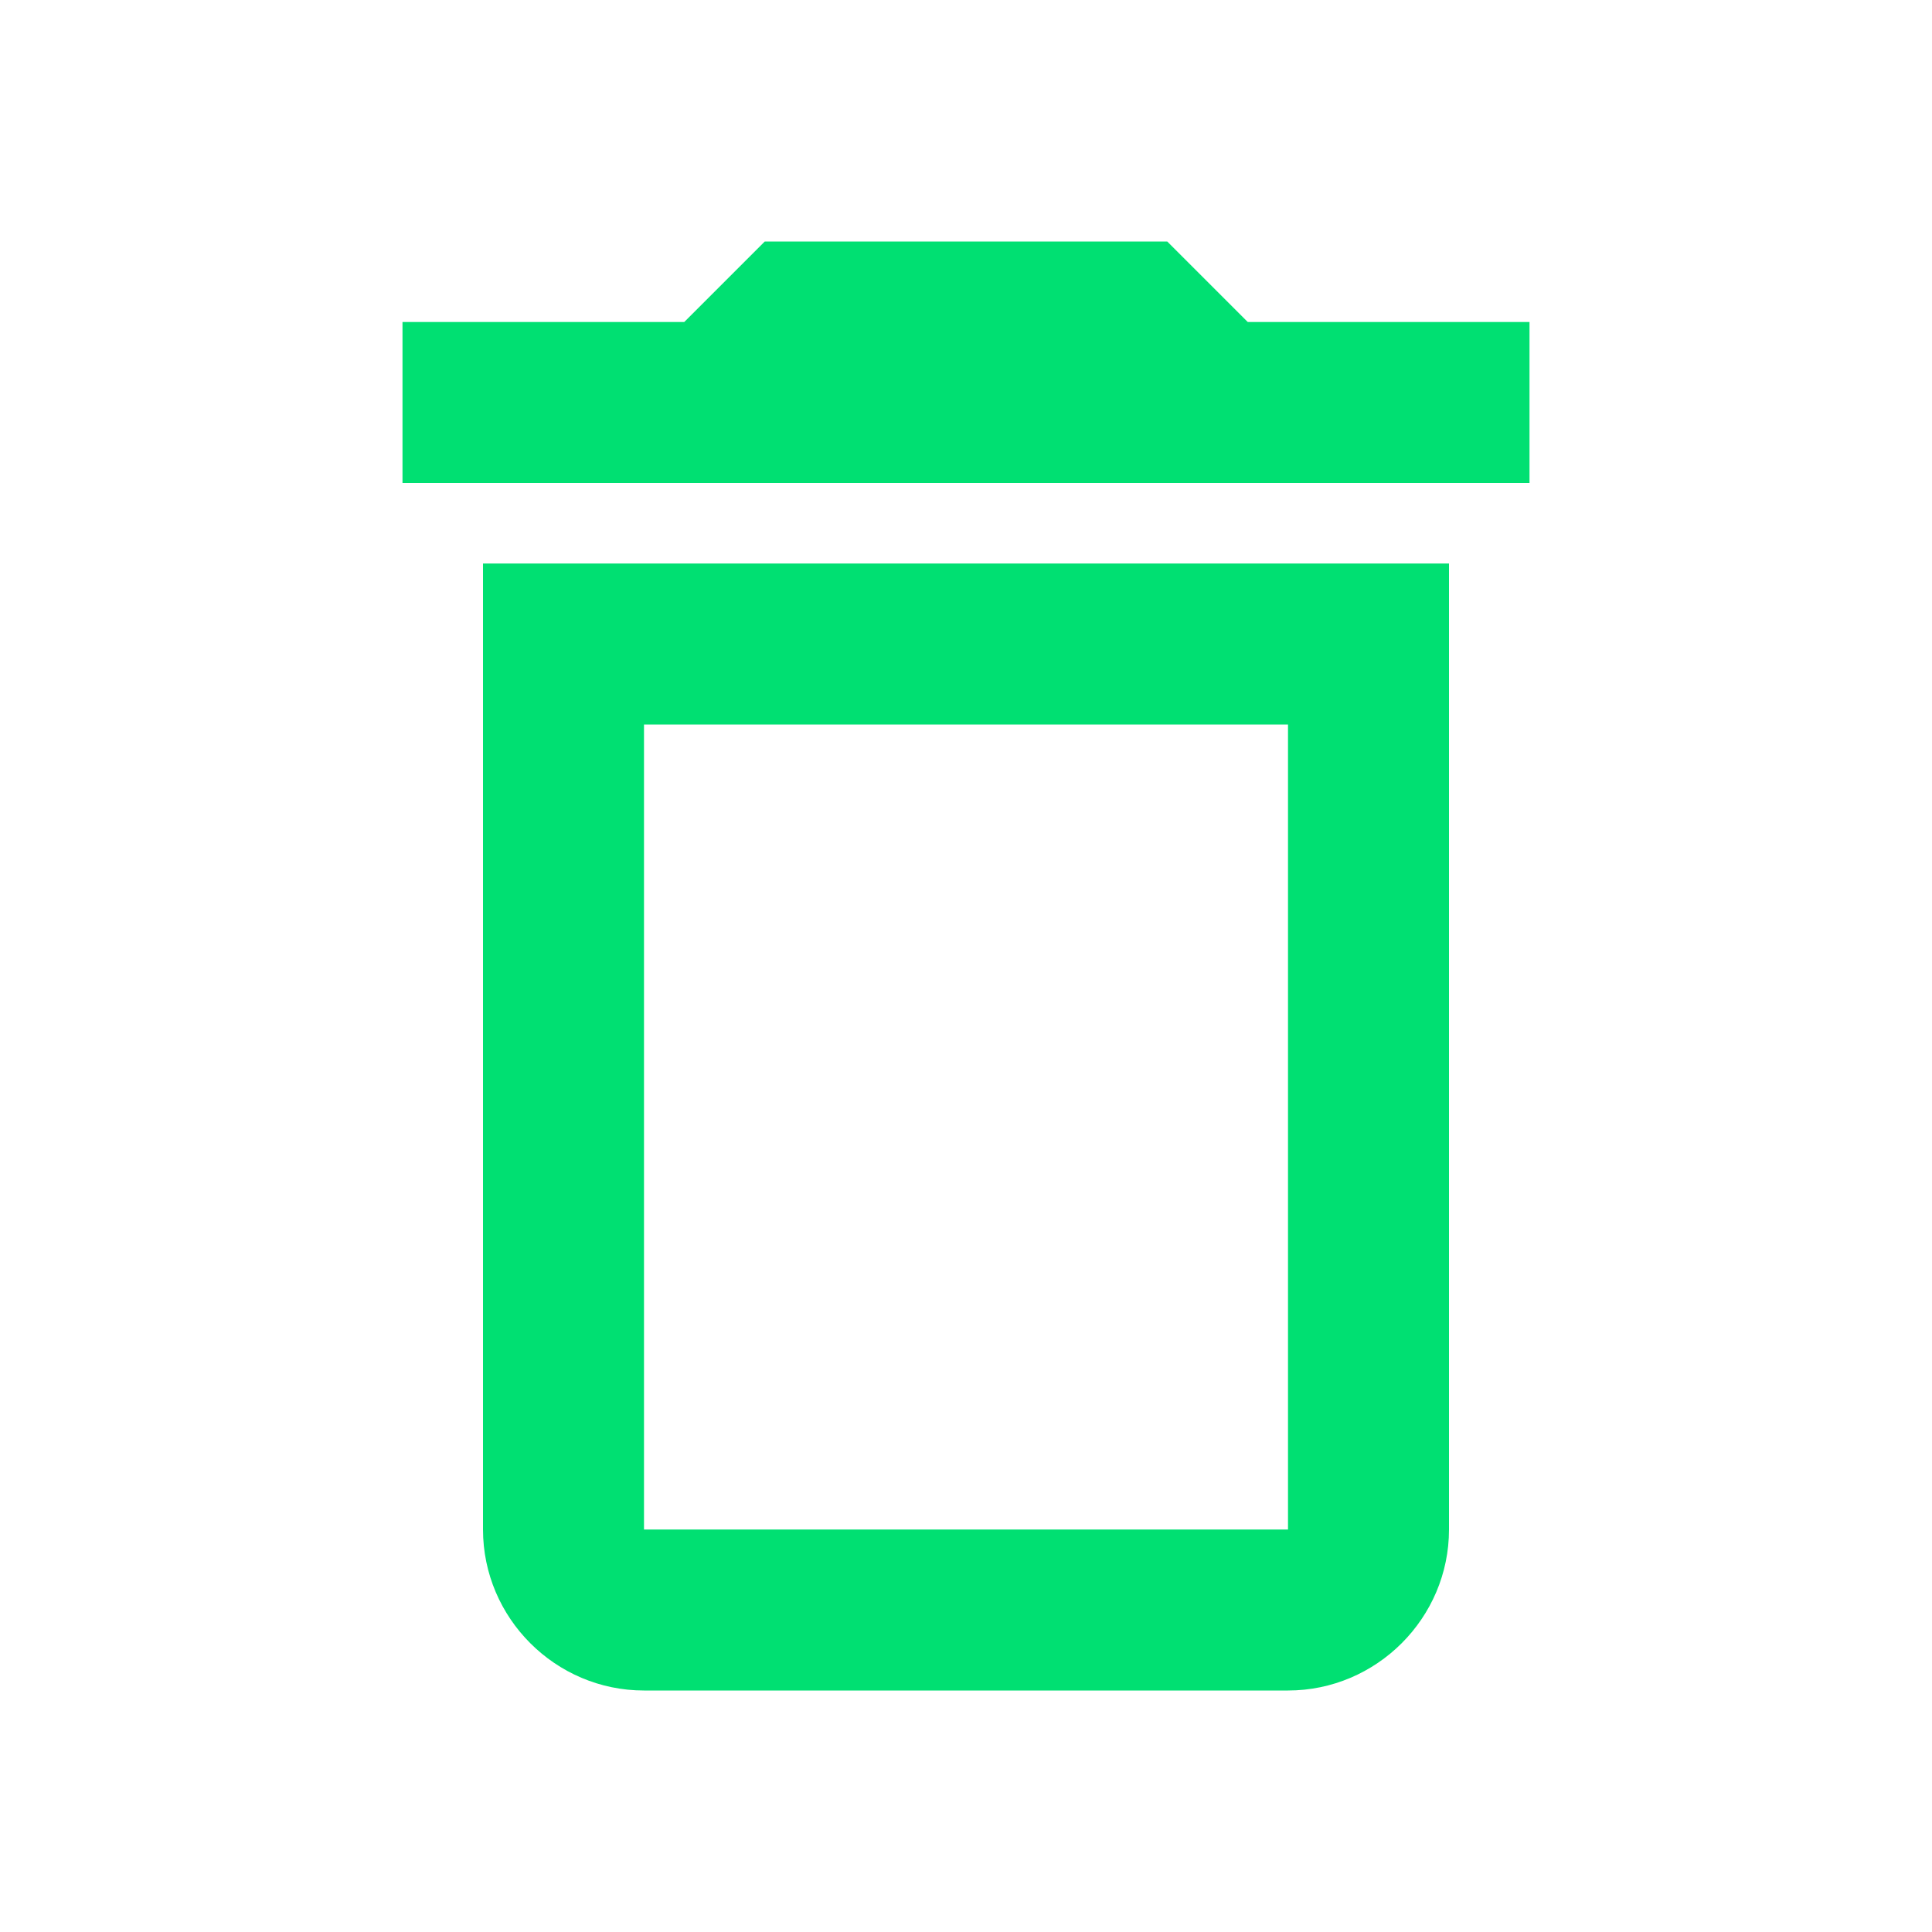
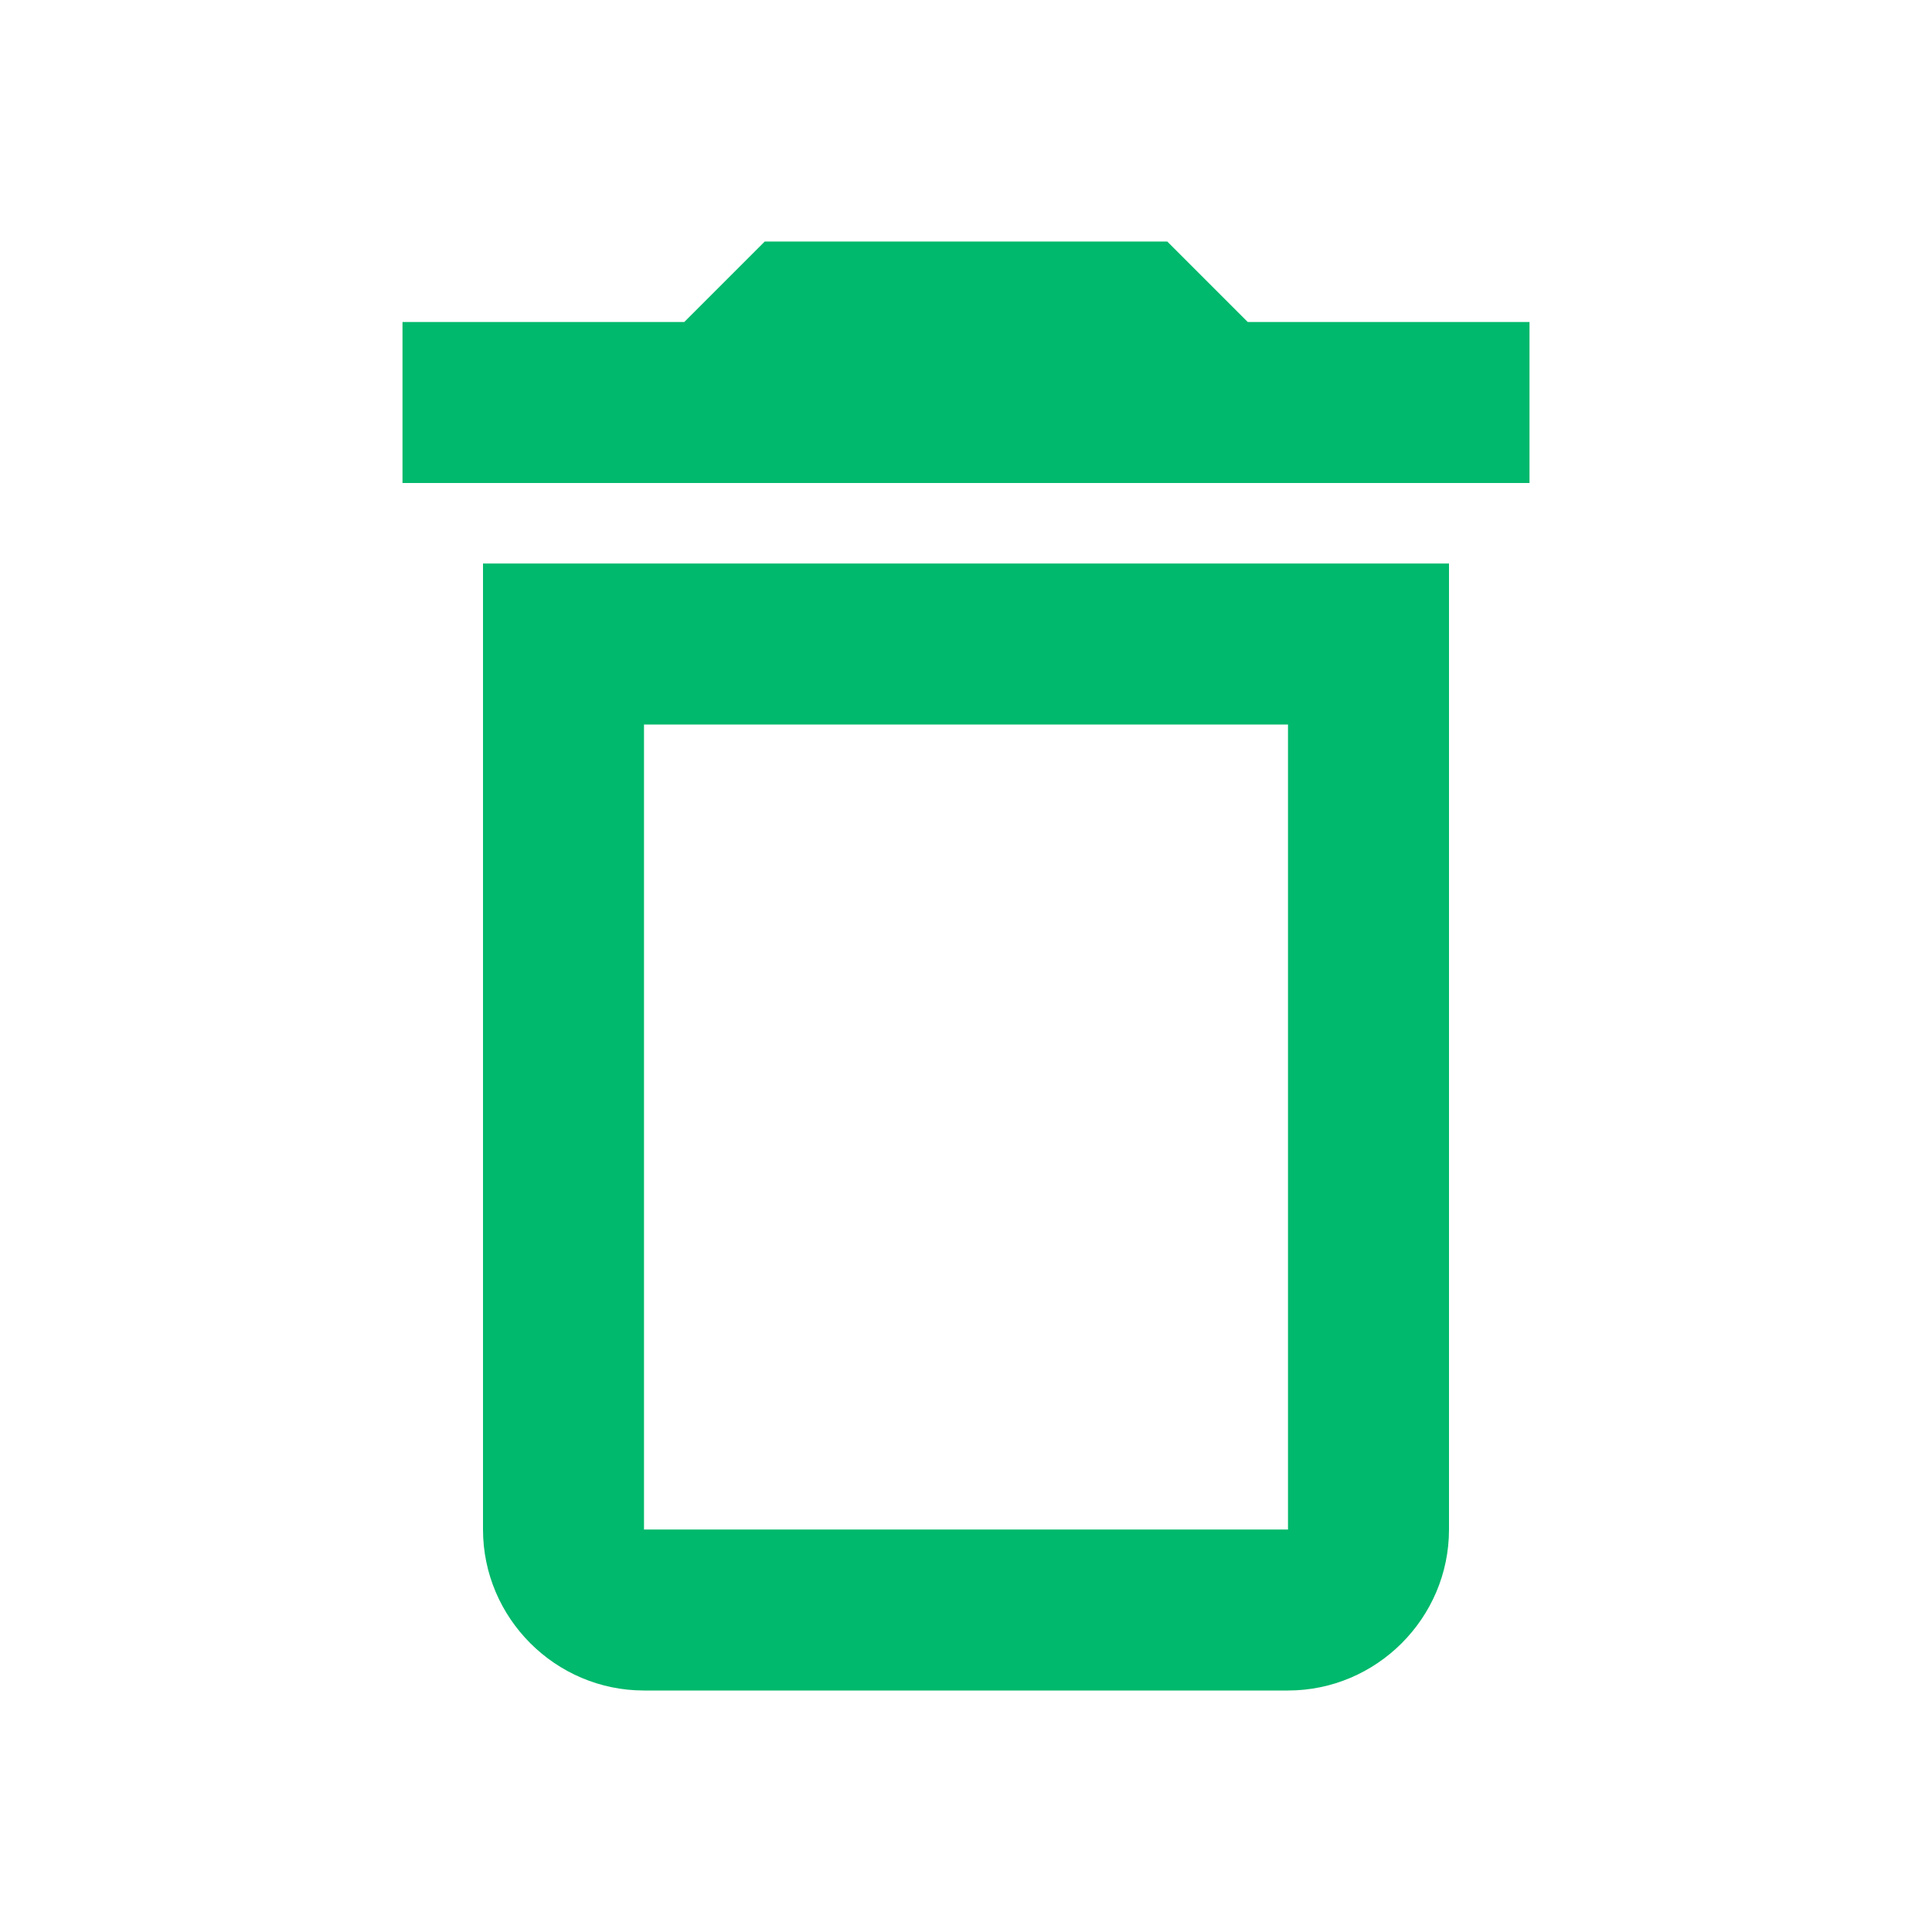
- <svg xmlns="http://www.w3.org/2000/svg" height="24px" viewBox="0 0 24 24" width="24px" fill="#00e072">
+ <svg xmlns="http://www.w3.org/2000/svg" height="24px" viewBox="0 0 24 24" width="24px" fill="#00b96c">
  <path d="M0 0h24v24H0V0z" fill="none" />
  <path d="M6 19c0 1.1.9 2 2 2h8c1.1 0 2-.9 2-2V7H6v12zM8 9h8v10H8V9zm7.5-5l-1-1h-5l-1 1H5v2h14V4h-3.5z" />
</svg>
